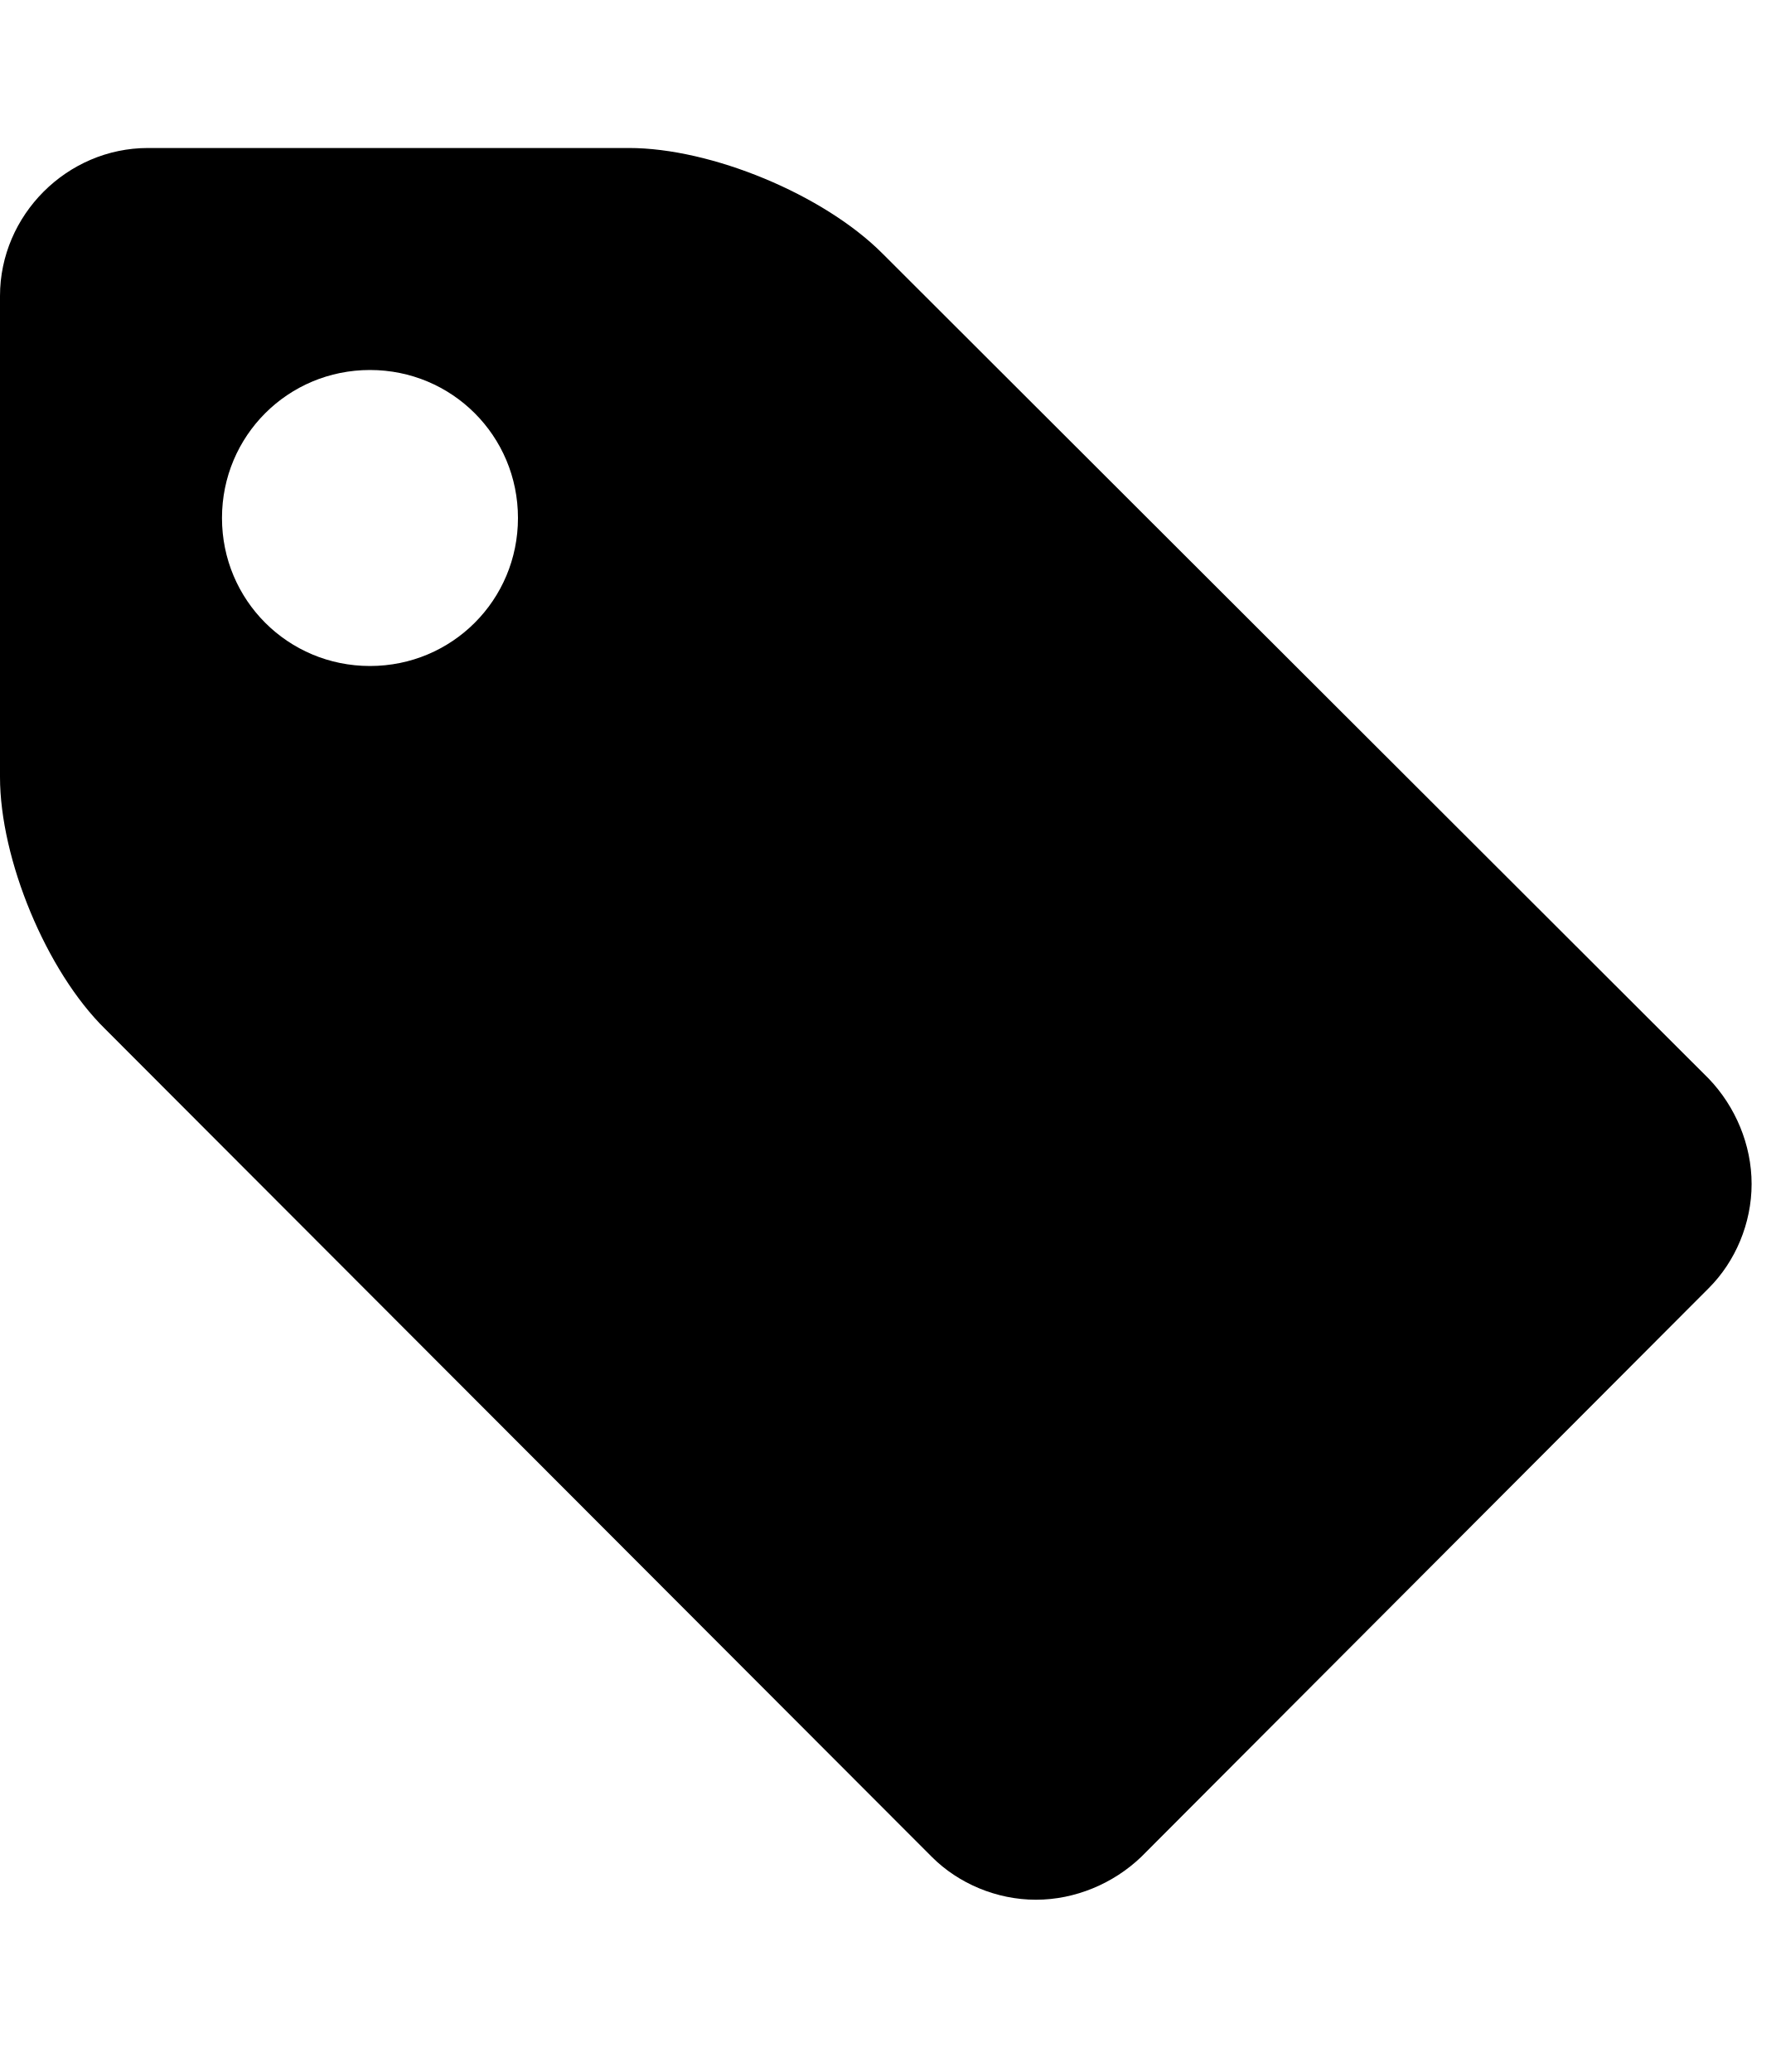
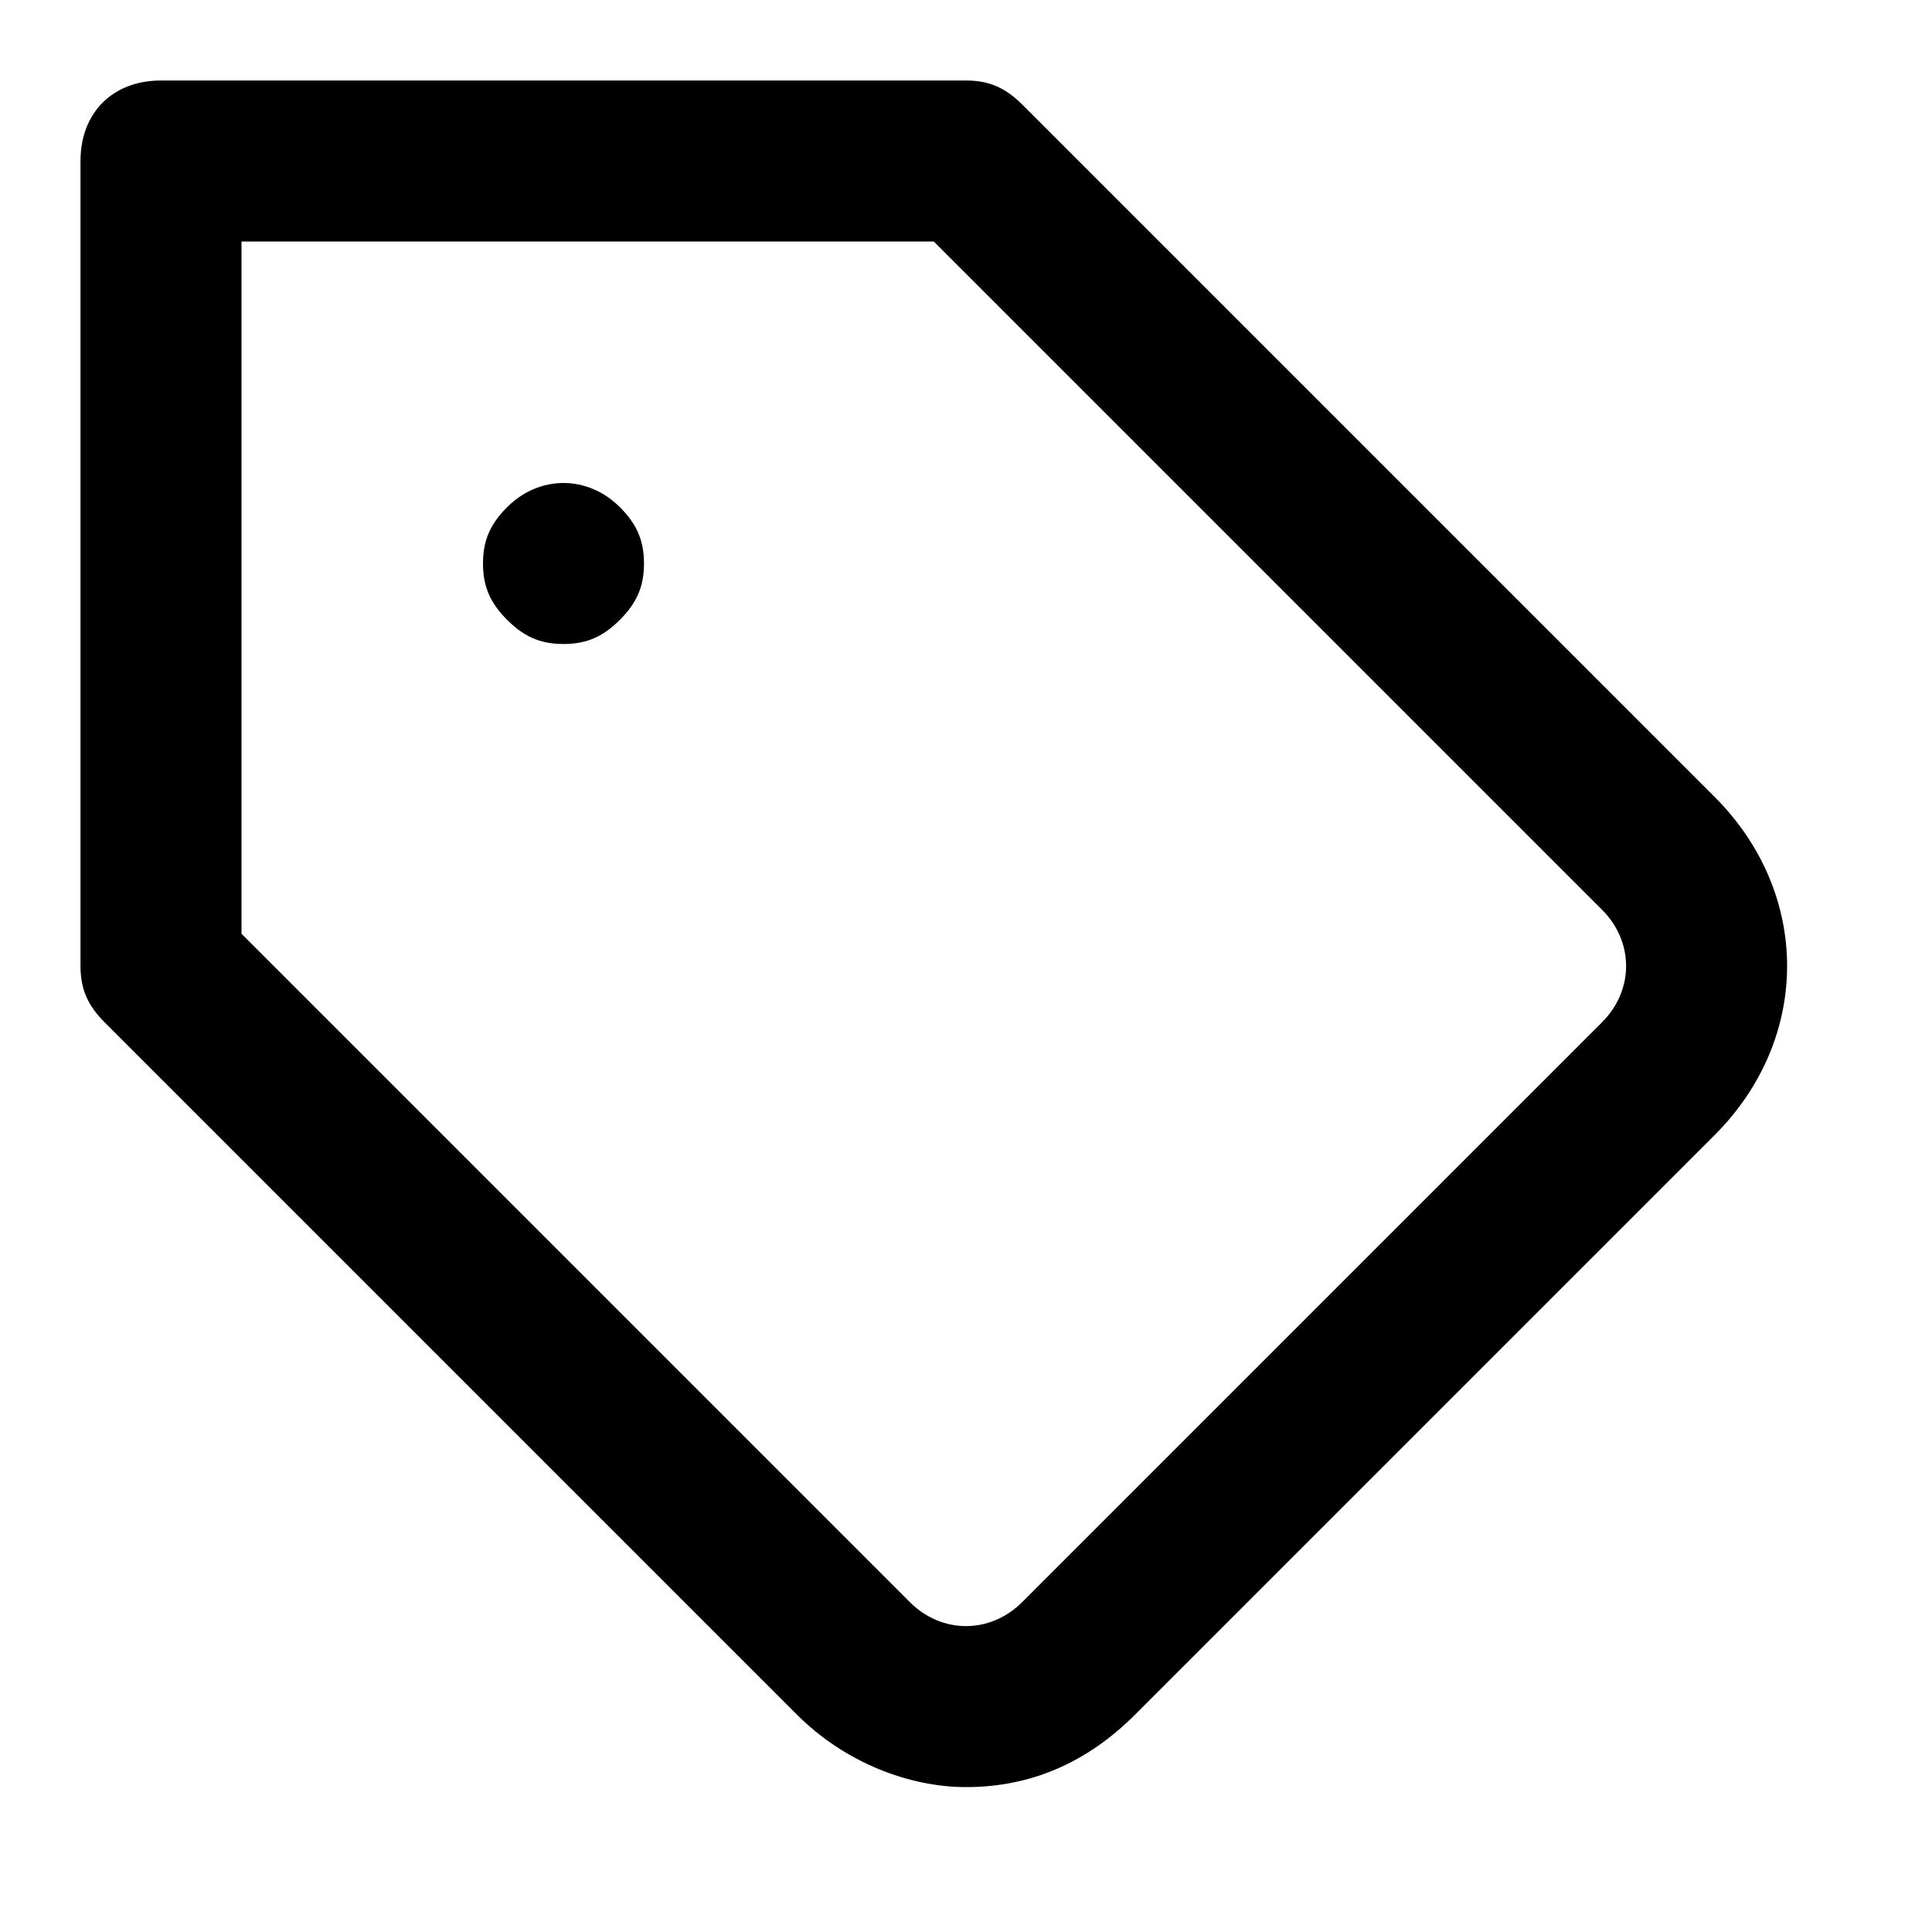
- <svg xmlns="http://www.w3.org/2000/svg" version="1.1" width="24" height="28" viewBox="0 0 24 28">
-   <path d="M7 7c0-1.109-0.891-2-2-2s-2 0.891-2 2 0.891 2 2 2 2-0.891 2-2zM23.672 16c0 0.531-0.219 1.047-0.578 1.406l-7.672 7.688c-0.375 0.359-0.891 0.578-1.422 0.578s-1.047-0.219-1.406-0.578l-11.172-11.188c-0.797-0.781-1.422-2.297-1.422-3.406v-6.5c0-1.094 0.906-2 2-2h6.5c1.109 0 2.625 0.625 3.422 1.422l11.172 11.156c0.359 0.375 0.578 0.891 0.578 1.422z" />
+ <svg xmlns="http://www.w3.org/2000/svg" version="1.1" width="24" height="24" viewBox="0 0 24 24">
+   <path d="M21.3 9.9l-8.6-8.6c-0.2-0.2-0.4-0.3-0.7-0.3h-10c-0.6 0-1 0.4-1 1v10c0 0.3 0.1 0.5 0.3 0.7l8.6 8.6c0.6 0.6 1.4 0.9 2.1 0.9 0.8 0 1.5-0.3 2.1-0.9l7.2-7.2c0 0 0 0 0 0 1.2-1.2 1.2-3 0-4.2zM19.9 12.7l-7.2 7.2c-0.4 0.4-1 0.4-1.4 0l-8.3-8.3v-8.6h8.6l8.3 8.3c0.4 0.4 0.4 1 0 1.4z" />
+   <path d="M6.3 6.3c-0.2 0.2-0.3 0.4-0.3 0.7s0.1 0.5 0.3 0.7c0.2 0.2 0.4 0.3 0.7 0.3s0.5-0.1 0.7-0.3c0.2-0.2 0.3-0.4 0.3-0.7s-0.1-0.5-0.3-0.7c-0.4-0.4-1-0.4-1.4 0z" />
</svg>
